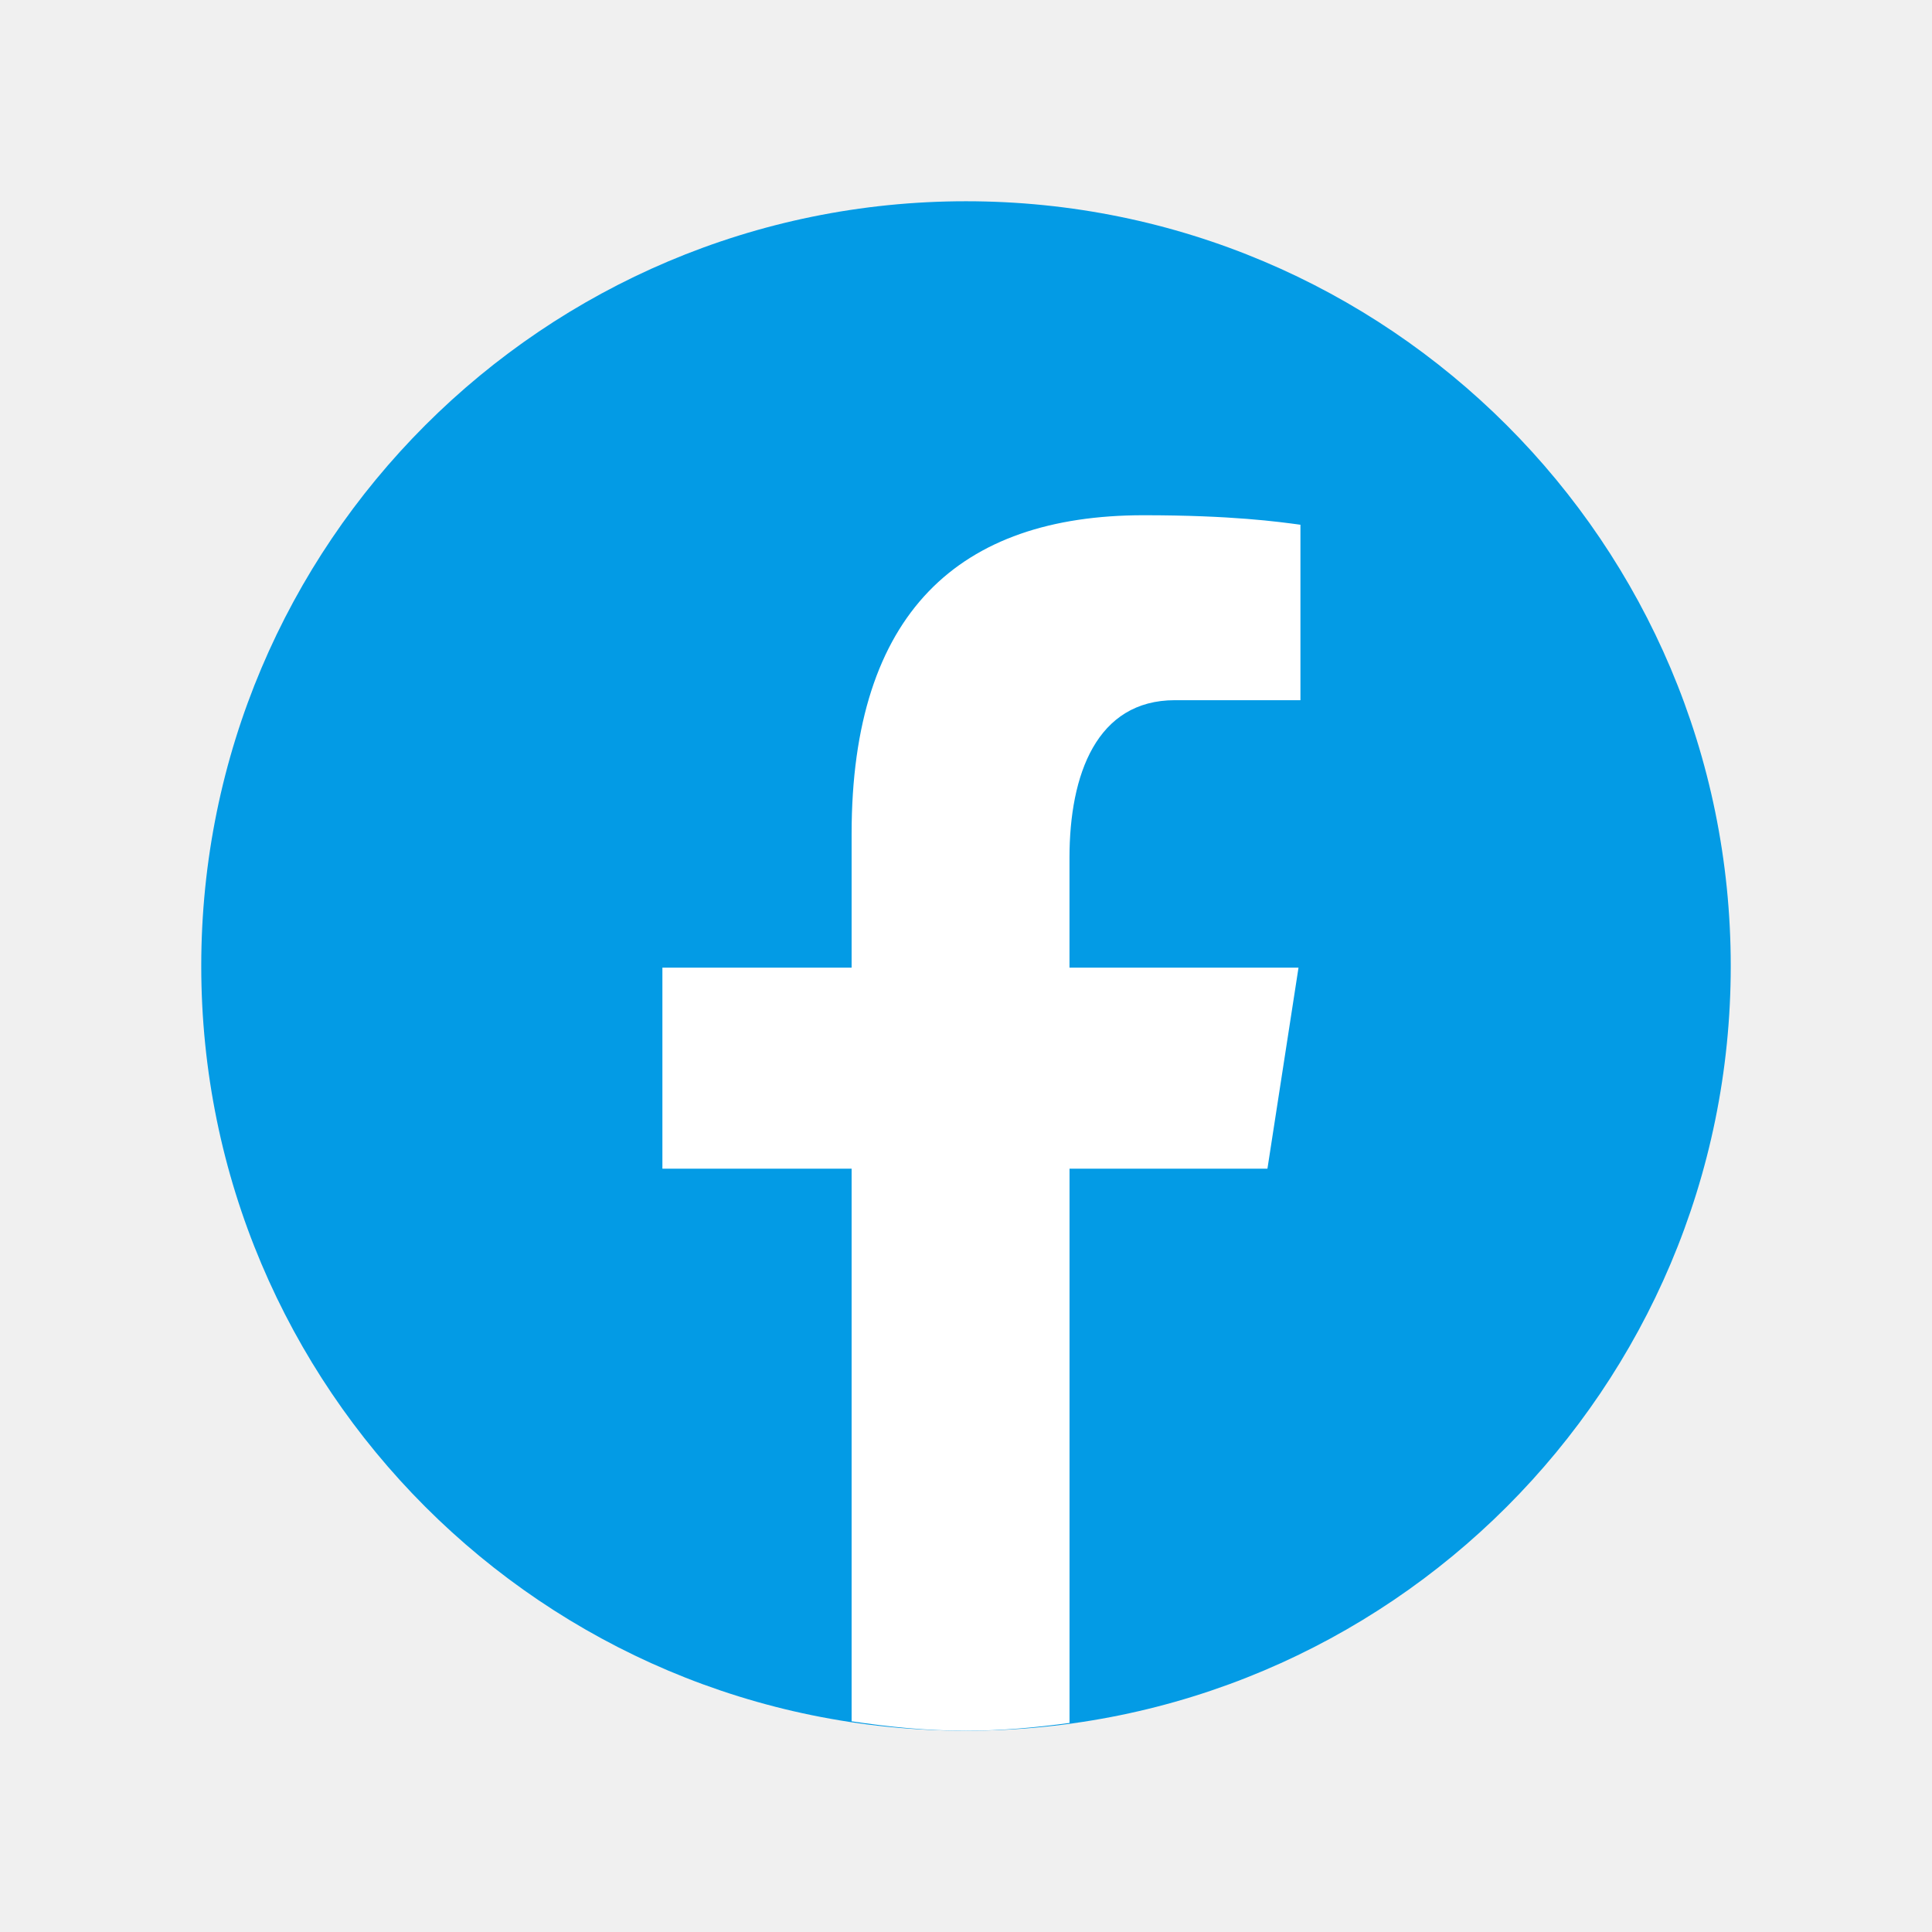
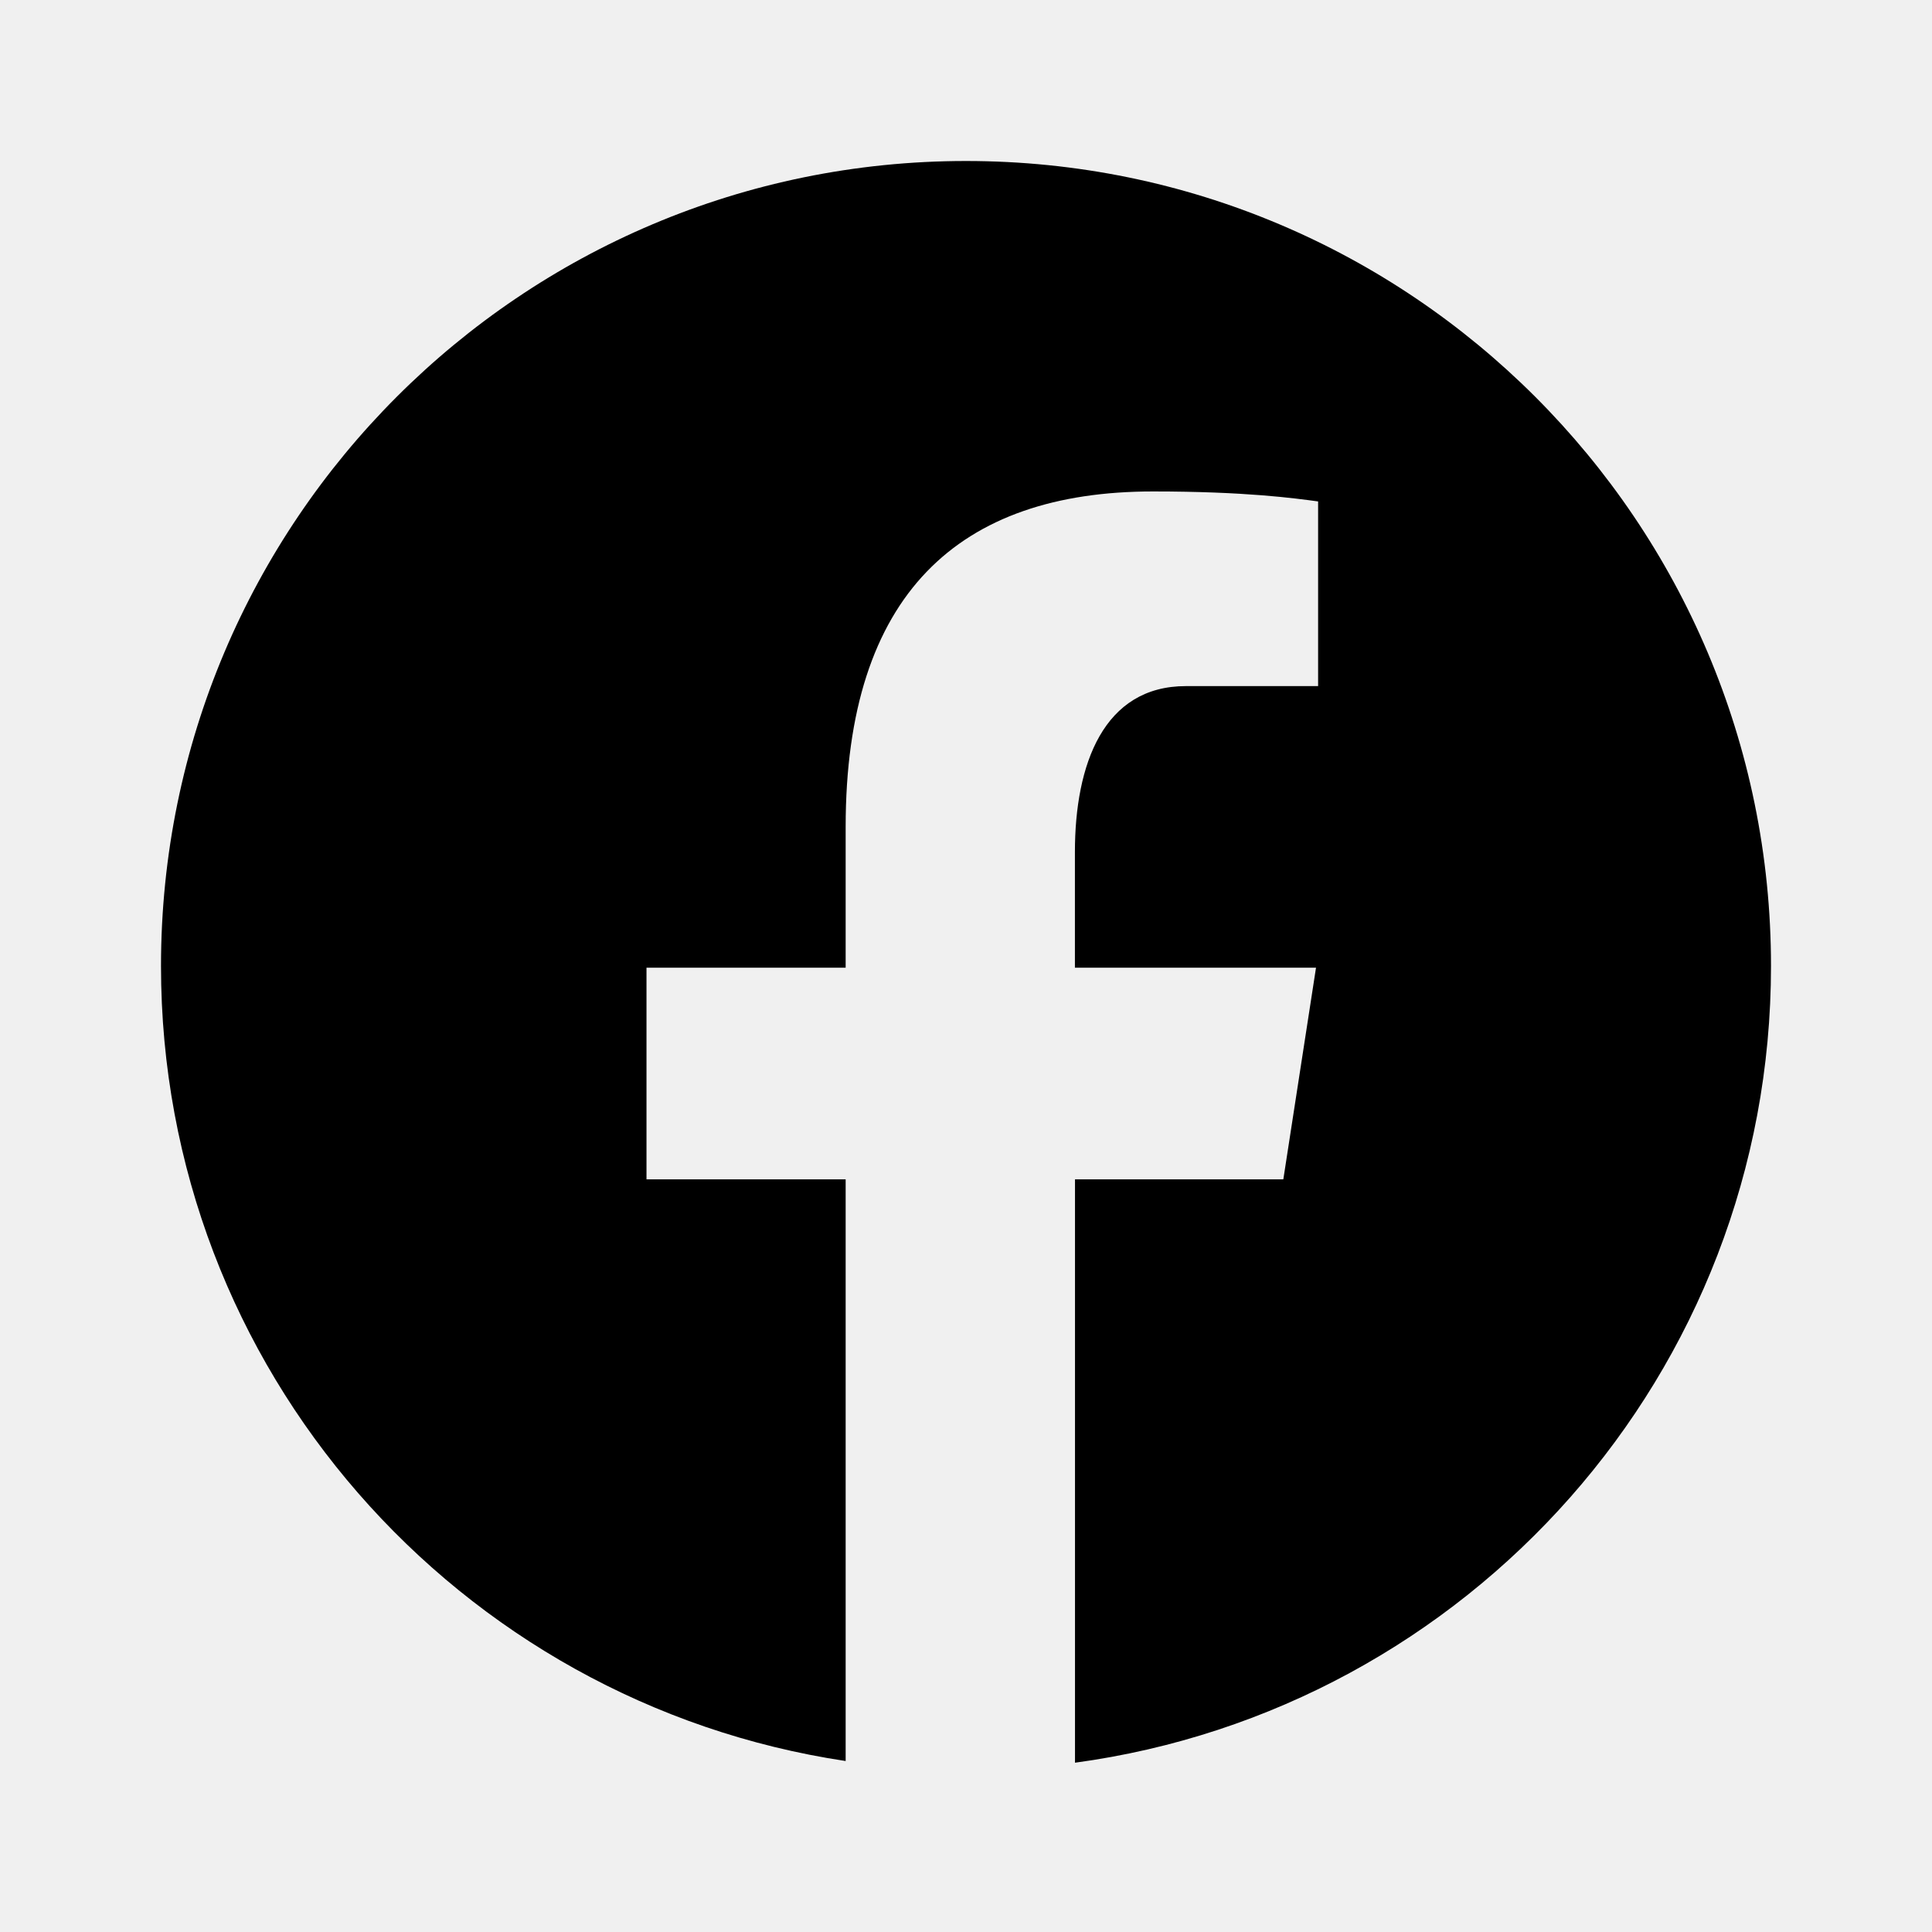
- <svg xmlns="http://www.w3.org/2000/svg" x="0px" y="0px" width="100" height="100" viewBox="0 0 48 48">
-   <path fill="#039be5" d="M24 5A19 19 0 1 0 24 43A19 19 0 1 0 24 5Z" />
-   <path fill="#fff" d="M26.572,29.036h4.917l0.772-4.995h-5.69v-2.73c0-2.075,0.678-3.915,2.619-3.915h3.119v-4.359c-0.548-0.074-1.707-0.236-3.897-0.236c-4.573,0-7.254,2.415-7.254,7.917v3.323h-4.701v4.995h4.701v13.729C22.089,42.905,23.032,43,24,43c0.875,0,1.729-0.08,2.572-0.194V29.036z" />
+ <svg xmlns="http://www.w3.org/2000/svg" x="0px" y="0px" width="100" height="100" viewBox="0 0 24 24">
+   <path d="M12,2C6.477,2,2,6.477,2,12c0,5.013,3.693,9.153,8.505,9.876V14.65H8.031v-2.629h2.474v-1.749 c0-2.896,1.411-4.167,3.818-4.167c1.153,0,1.762,0.085,2.051,0.124v2.294h-1.642c-1.022,0-1.379,0.969-1.379,2.061v1.437h2.995 l-0.406,2.629h-2.588v7.247C18.235,21.236,22,17.062,22,12C22,6.477,17.523,2,12,2z" />
</svg>
